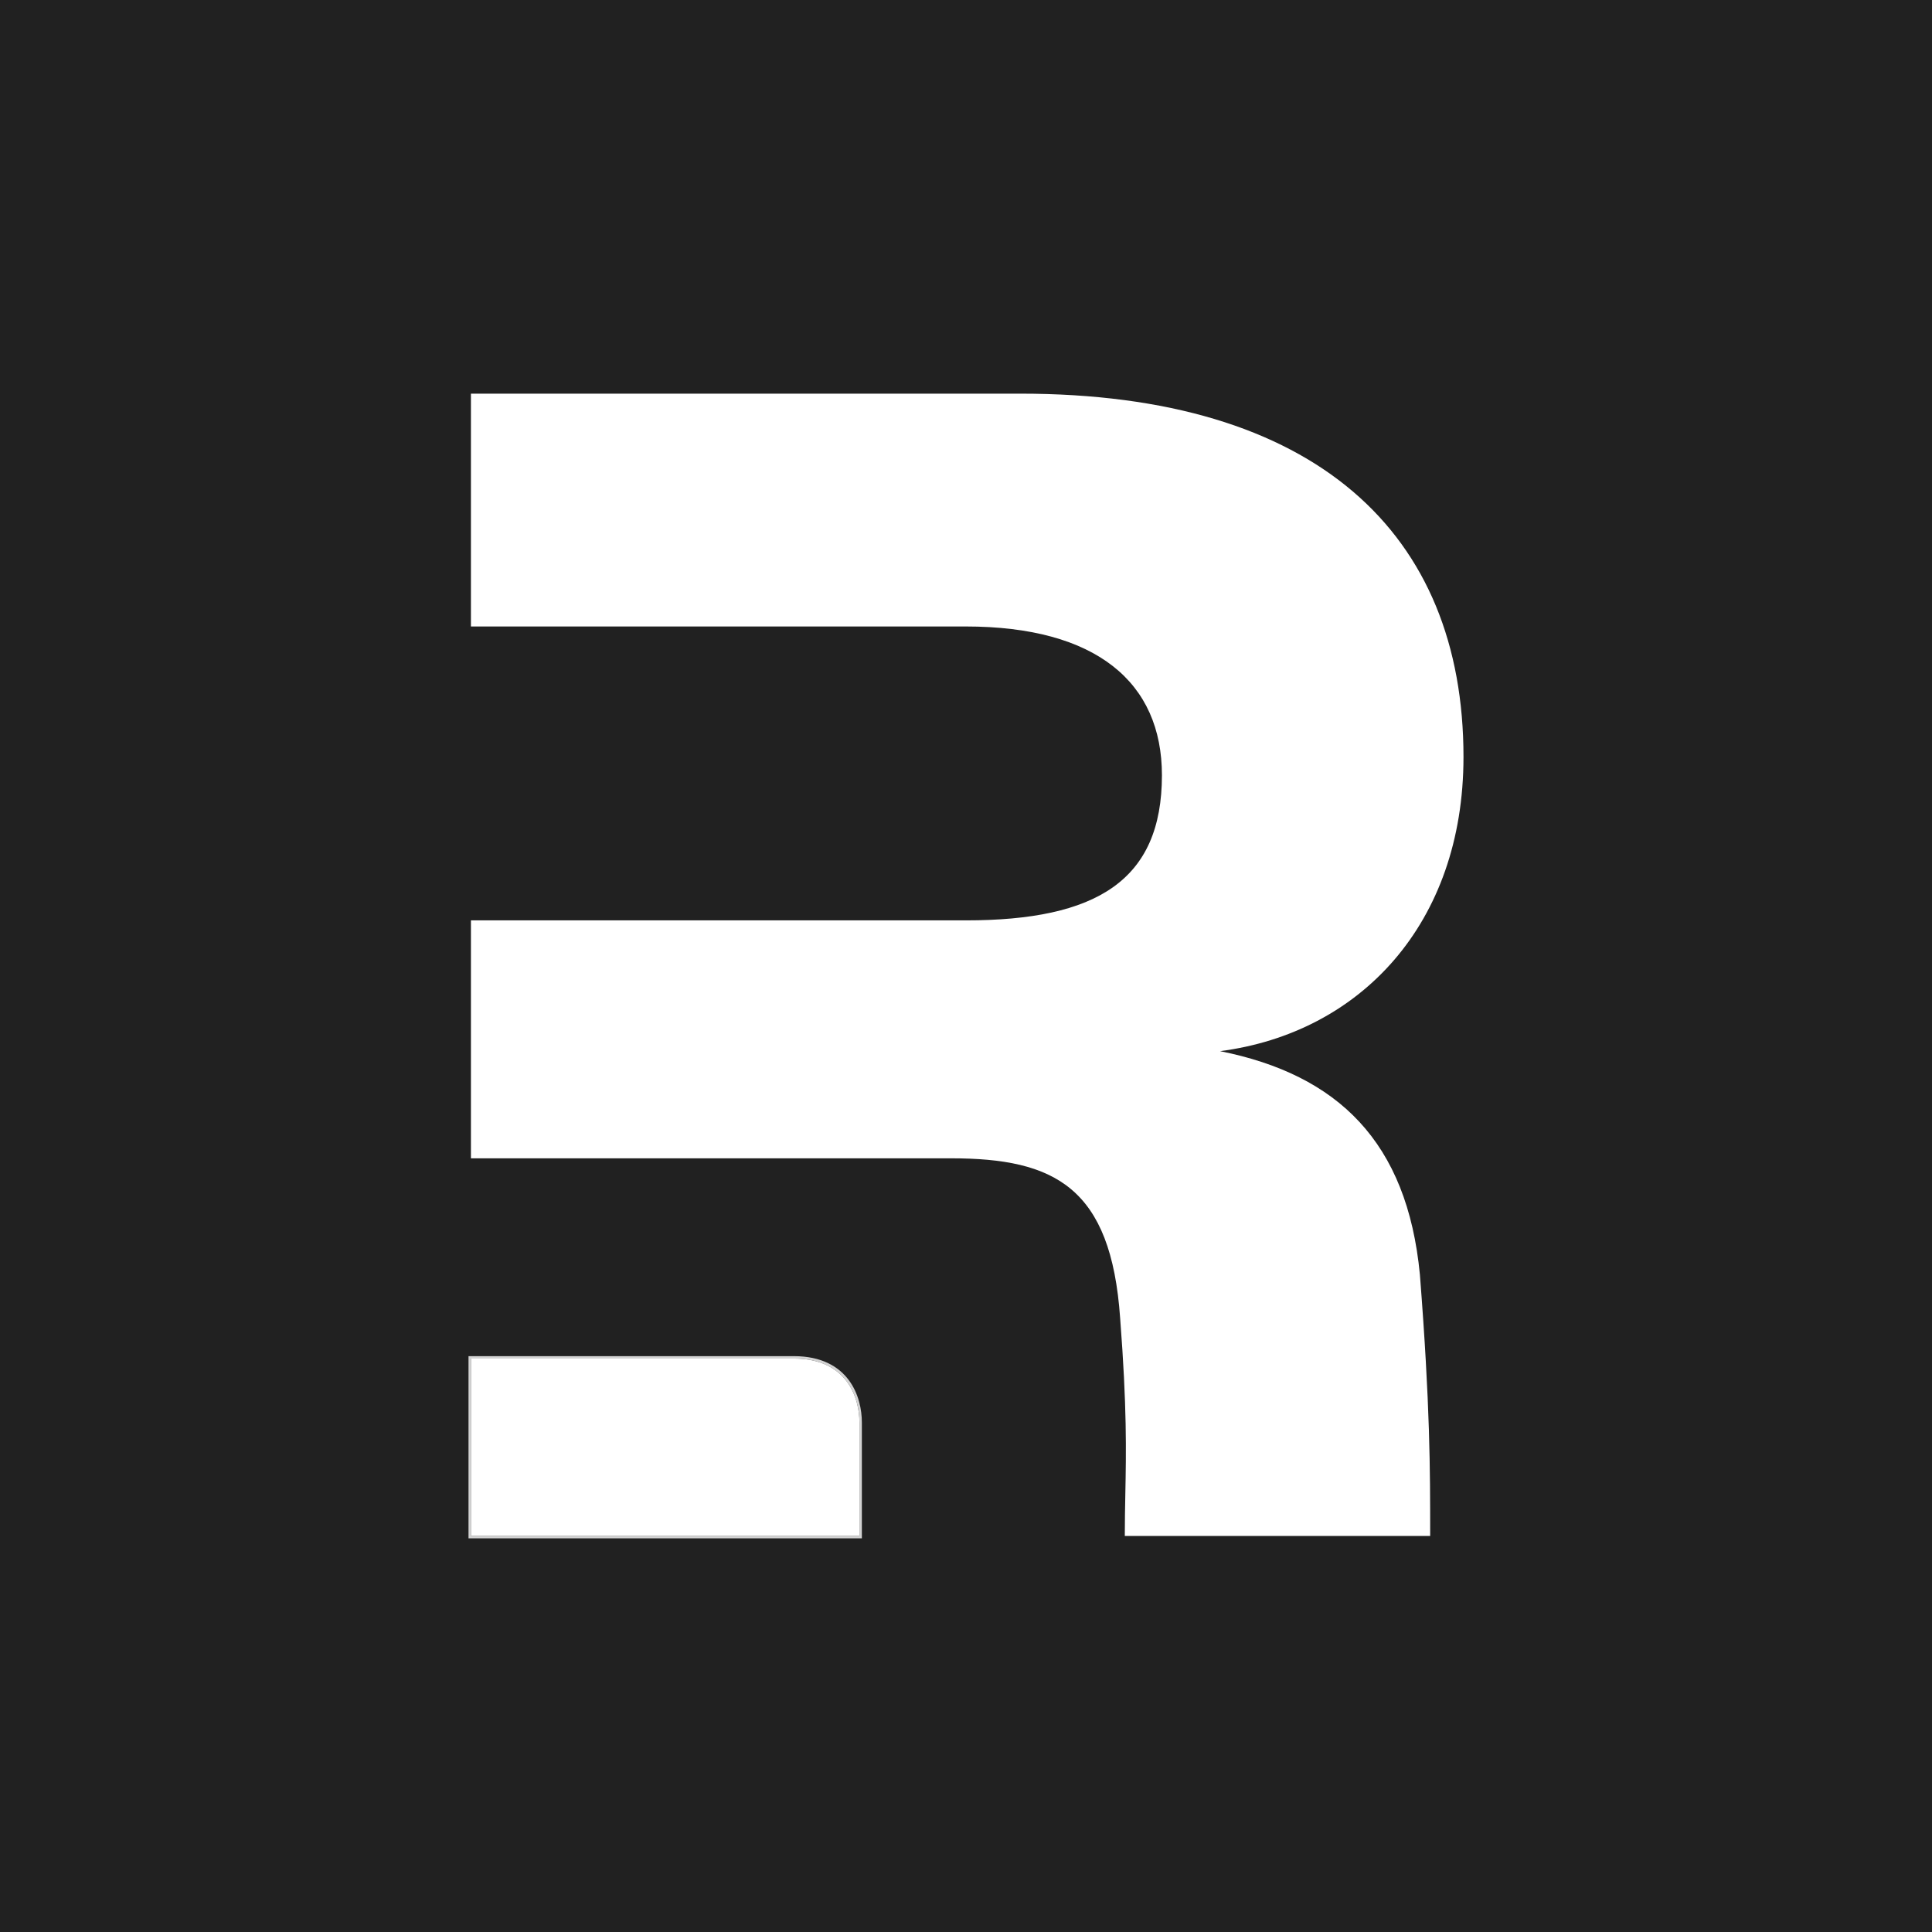
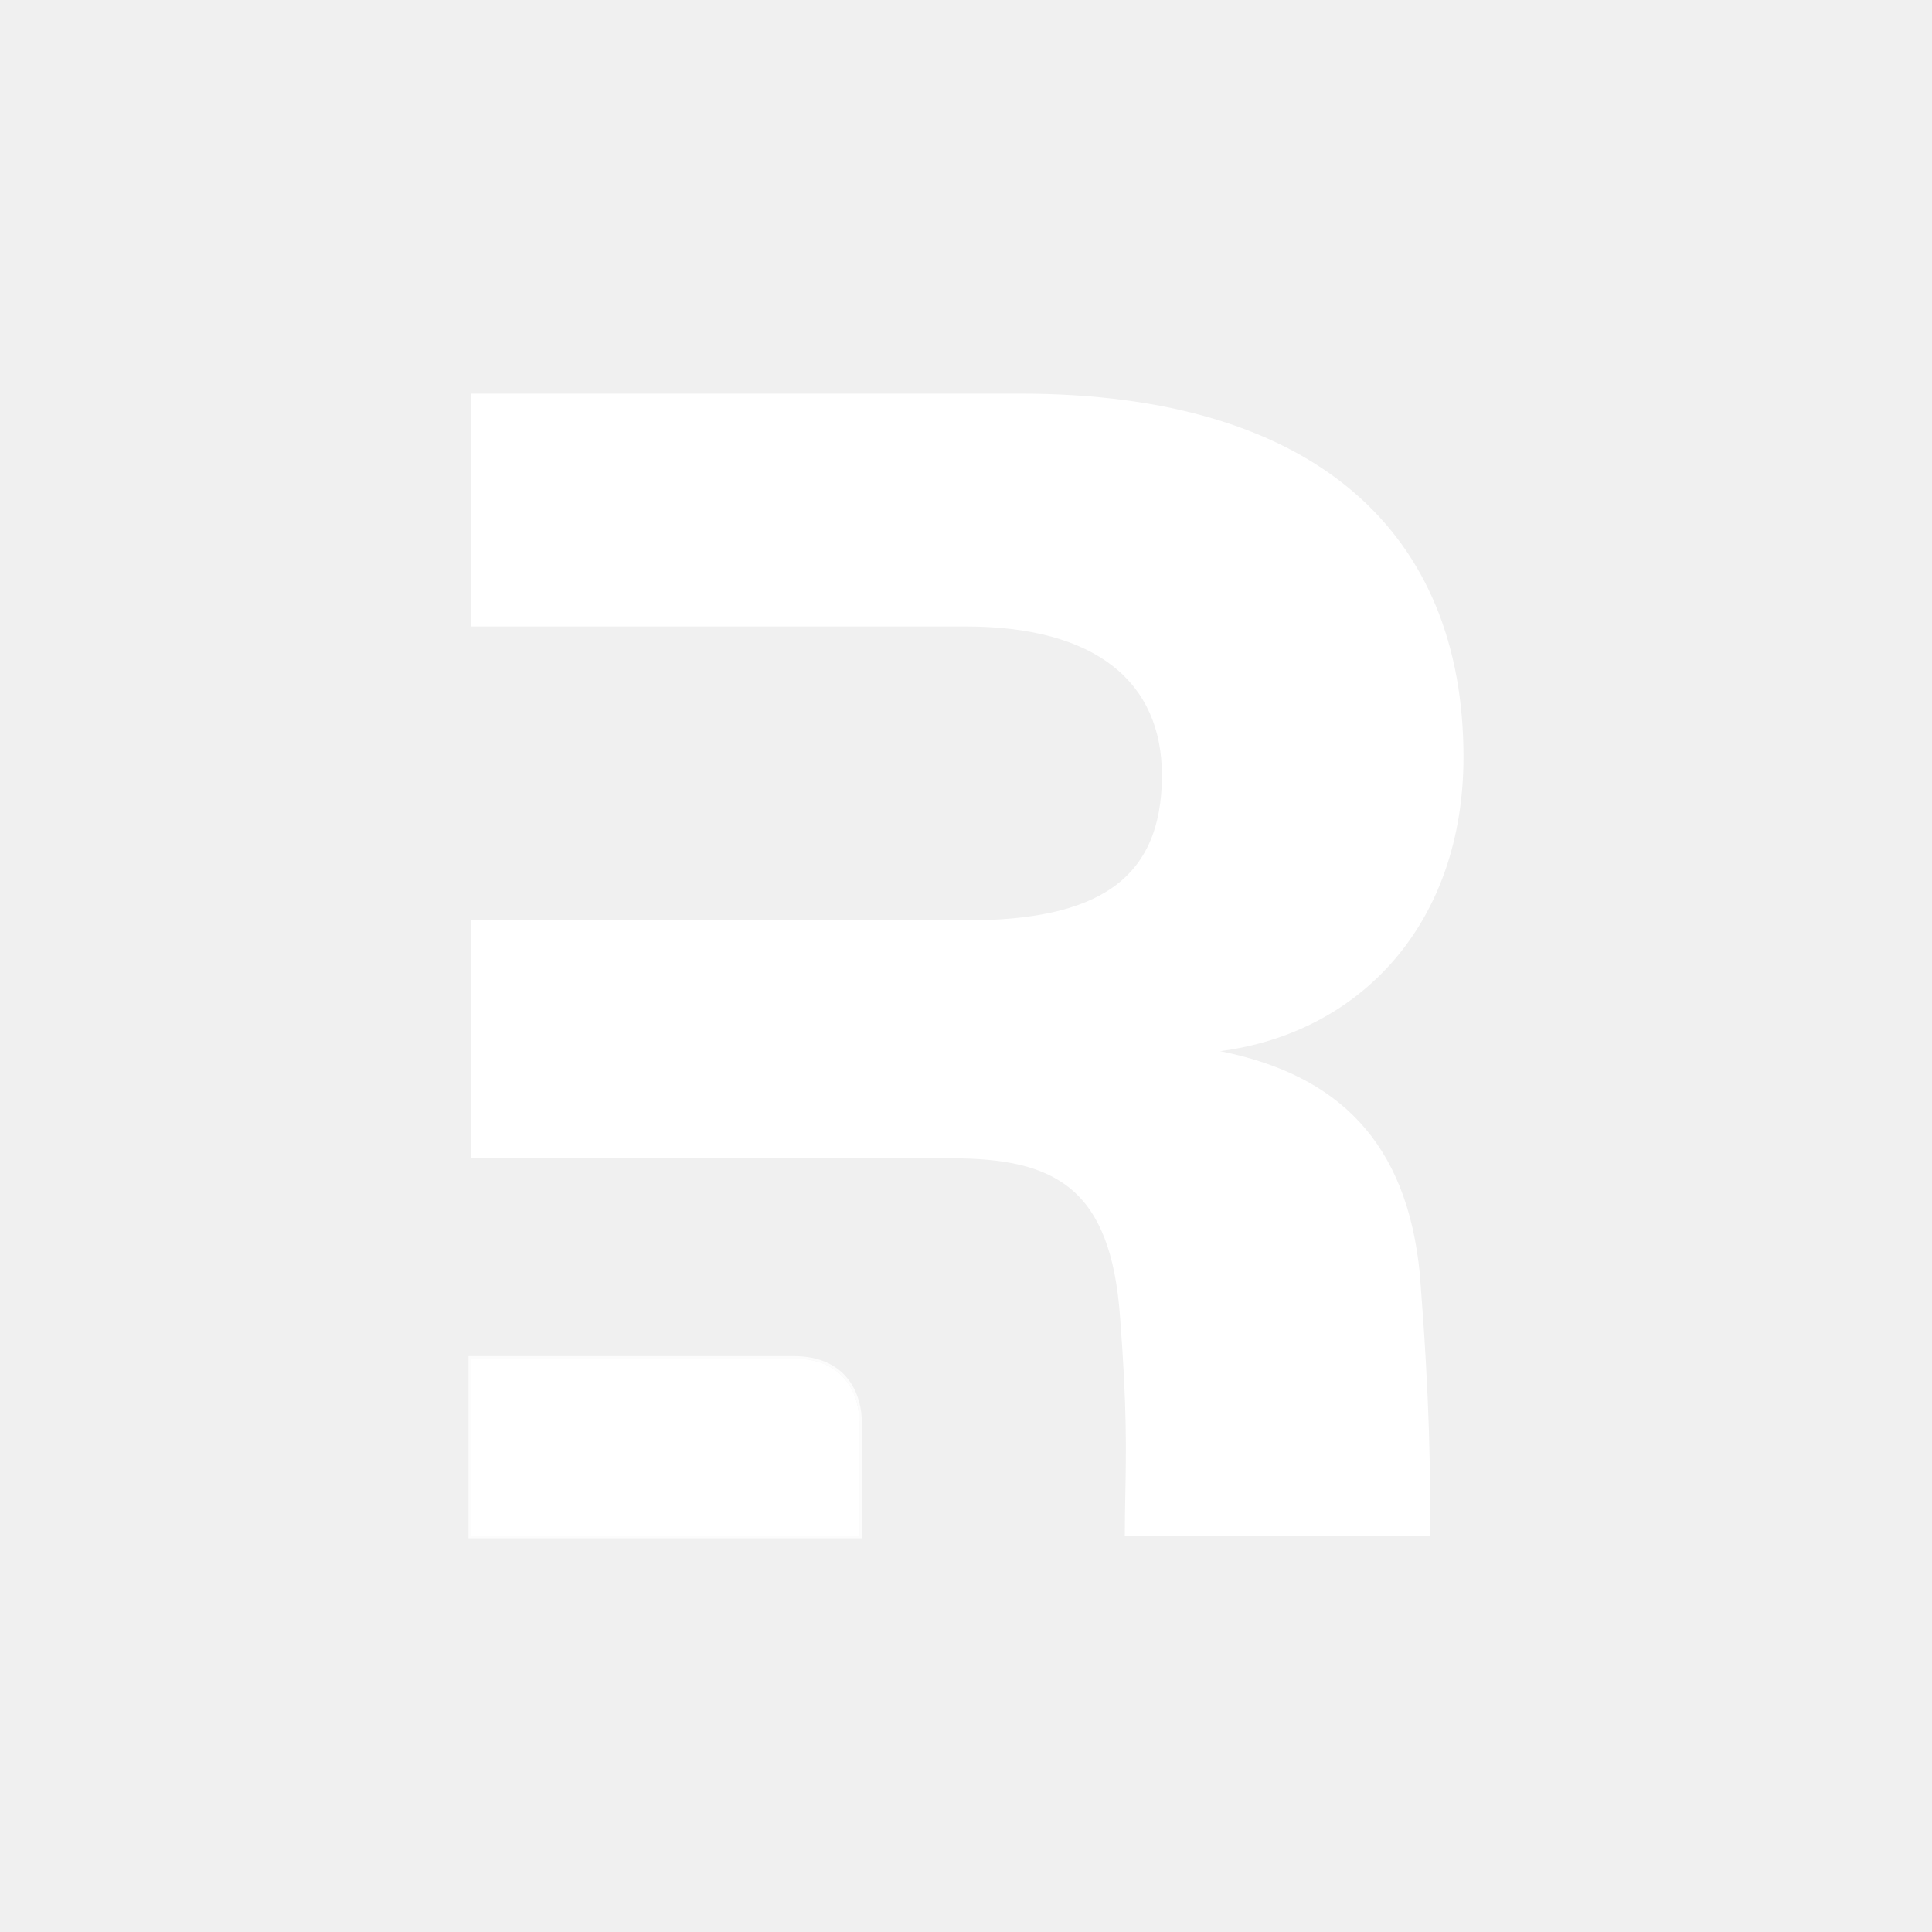
<svg xmlns="http://www.w3.org/2000/svg" width="800" height="800" viewBox="0 0 800 800" fill="none">
-   <rect width="800" height="800" fill="#212121" />
-   <path fill-rule="evenodd" clip-rule="evenodd" d="M587.947 527.768C592.201 582.418 592.201 608.036 592.201 636H465.756C465.756 629.909 465.865 624.337 465.975 618.687C466.317 601.123 466.674 582.807 463.828 545.819C460.067 491.667 436.748 479.634 393.871 479.634H355.883H195V381.109H399.889C454.049 381.109 481.13 364.633 481.13 321.011C481.13 282.654 454.049 259.41 399.889 259.41H195V163H422.456C545.069 163 606 220.912 606 313.42C606 382.613 563.123 427.739 505.201 435.26C554.096 445.037 582.681 472.865 587.947 527.768Z" fill="white" />
+   <path fill-rule="evenodd" clip-rule="evenodd" d="M587.946 527.768C592.201 582.418 592.201 608.036 592.201 636H465.756C465.756 629.909 465.865 624.337 465.975 618.687C466.317 601.123 466.674 582.807 463.828 545.819C460.067 491.667 436.748 479.634 393.871 479.634H355.883H195V381.109H399.889C454.049 381.109 481.13 364.633 481.13 321.011C481.13 282.654 454.049 259.41 399.889 259.41H195V163H422.456C545.069 163 606 220.912 606 313.42C606 382.613 563.123 427.739 505.201 435.26C554.096 445.037 582.681 472.865 587.946 527.768Z" fill="white" />
  <path d="M195 636V562.553H328.697C351.029 562.553 355.878 579.116 355.878 588.994V636H195Z" fill="white" />
-   <path d="M194.5 636V636.5H195H355.878H356.378V636V588.994C356.378 583.988 355.152 577.26 351.063 571.77C346.955 566.255 340.004 562.053 328.697 562.053H195H194.5V562.553V636Z" stroke="white" stroke-opacity="0.8" />
+   <path d="M195 562.053H194.5V562.553V636V636.5H195H355.878H356.378V636V588.994C356.378 583.988 355.152 577.26 351.063 571.77C346.955 566.255 340.004 562.053 328.697 562.053H195Z" stroke="white" stroke-opacity="0.8" />
</svg>
